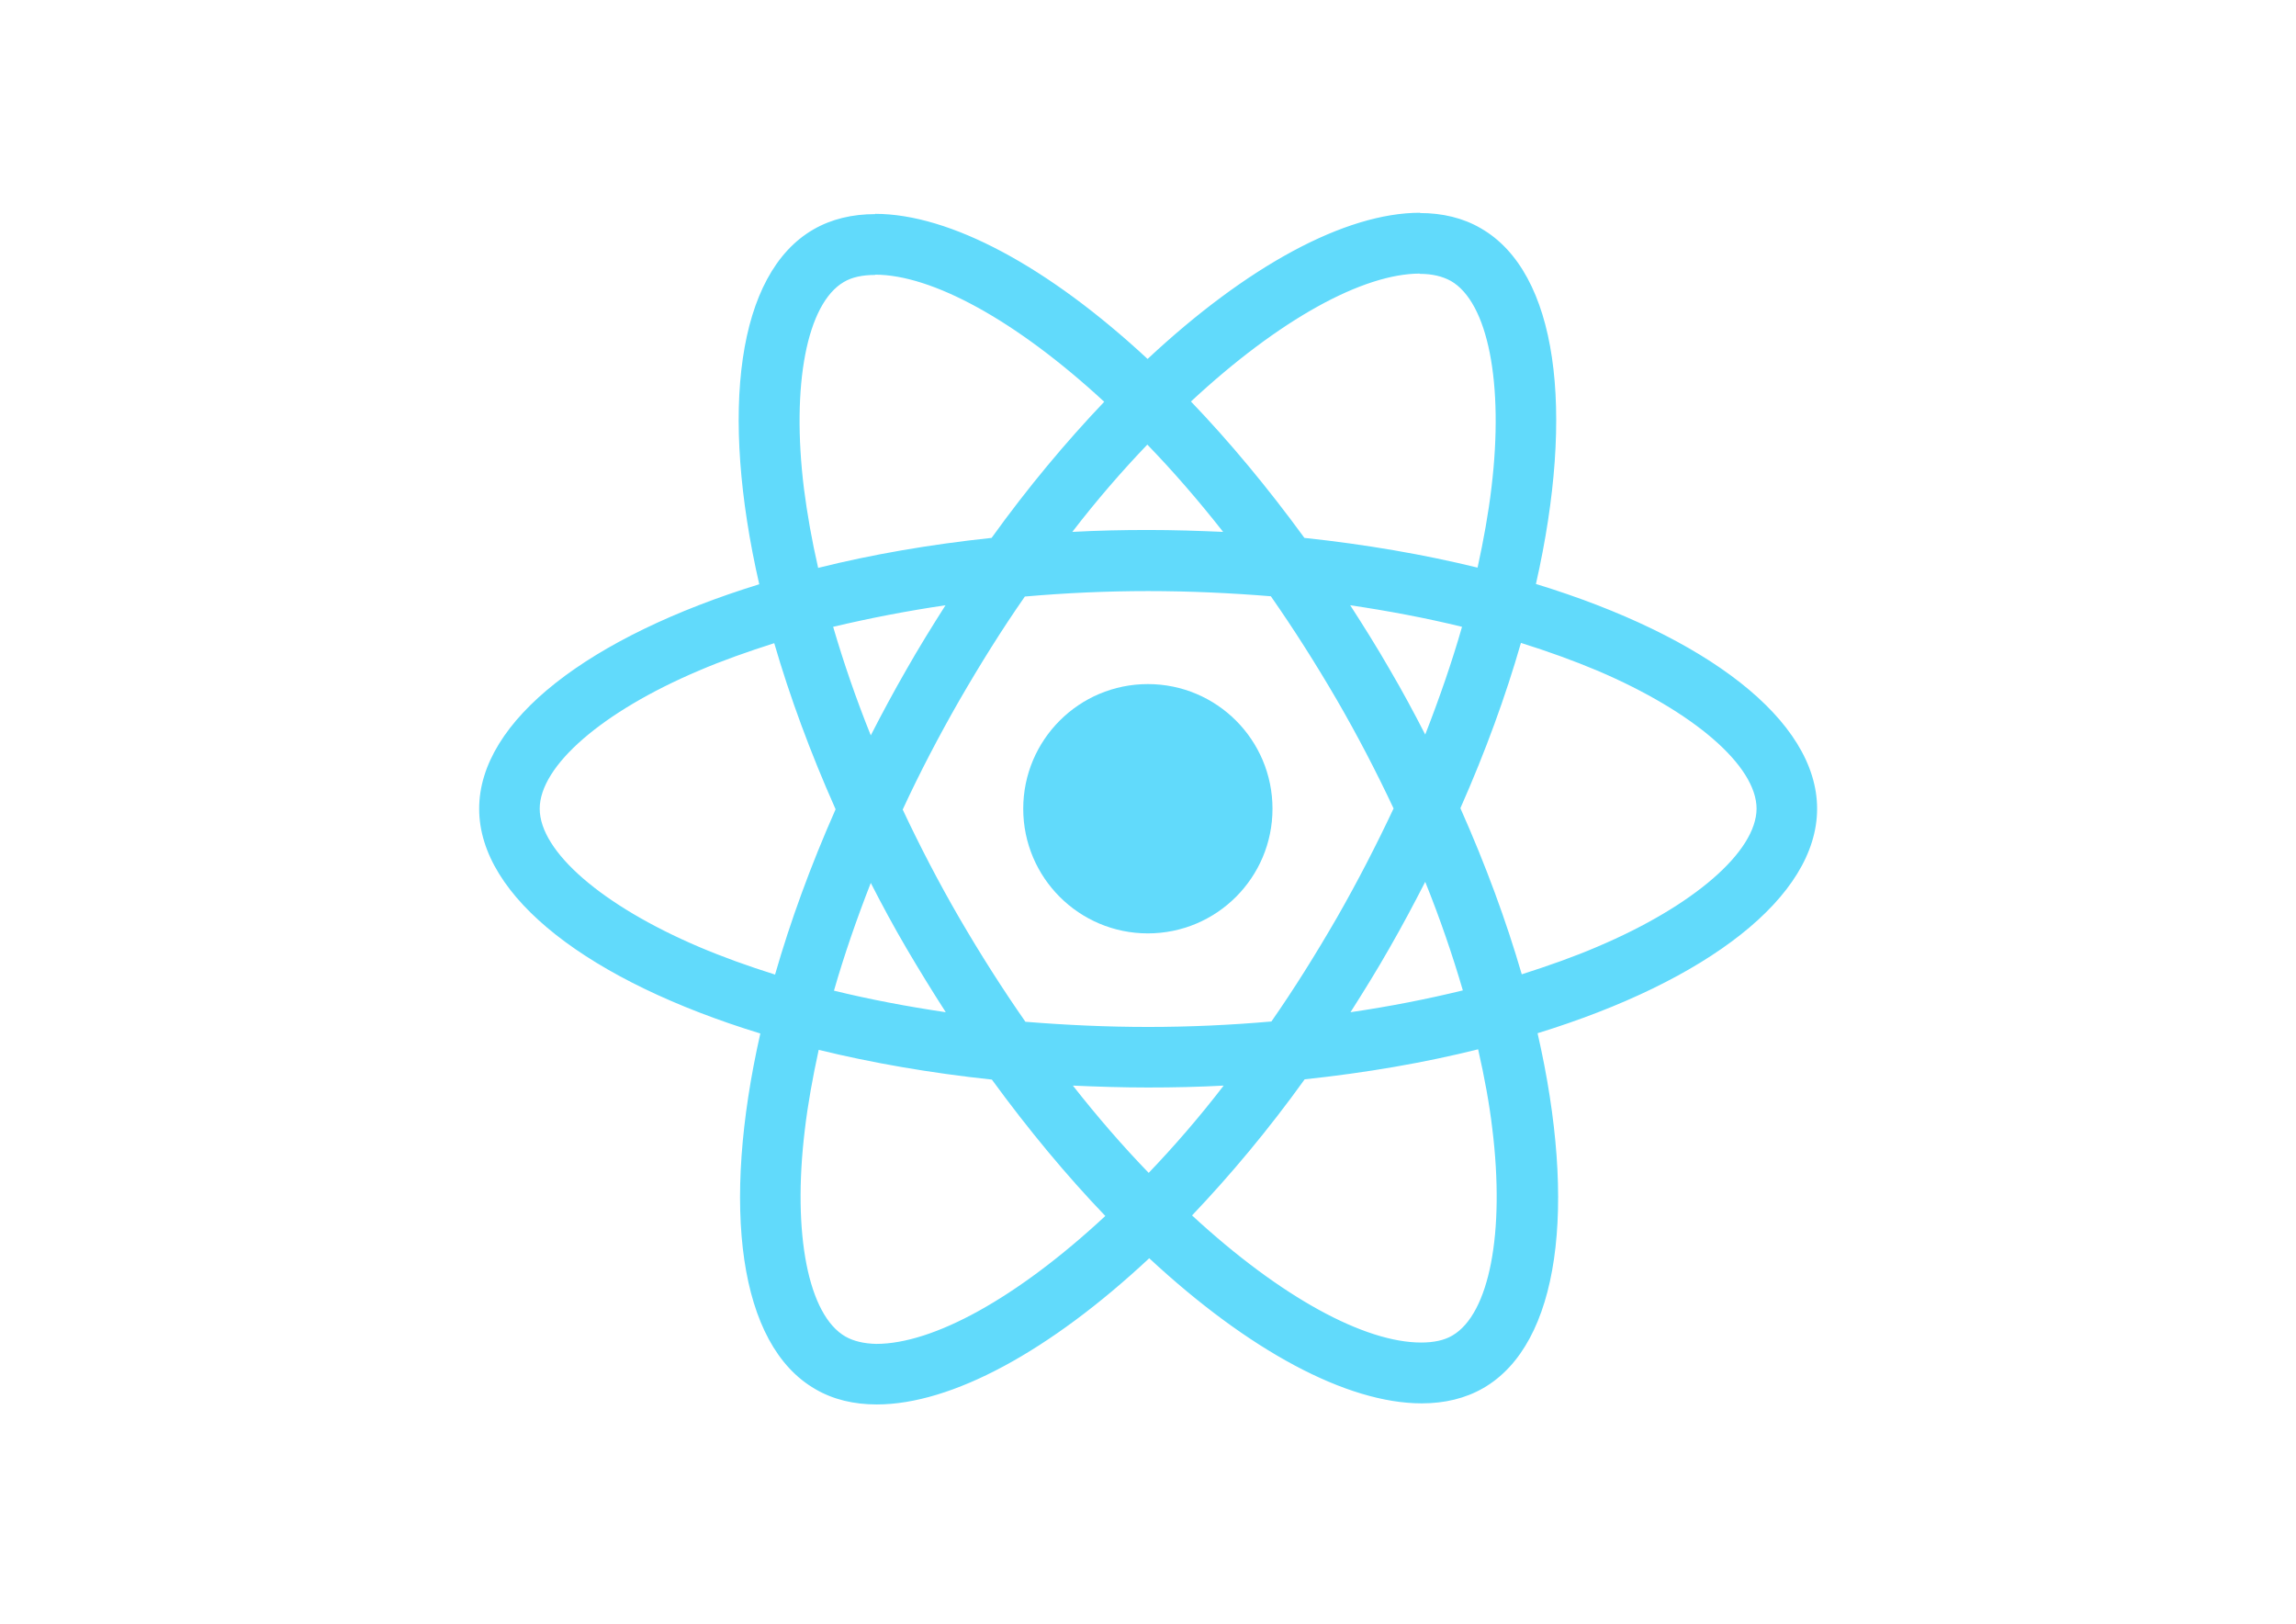
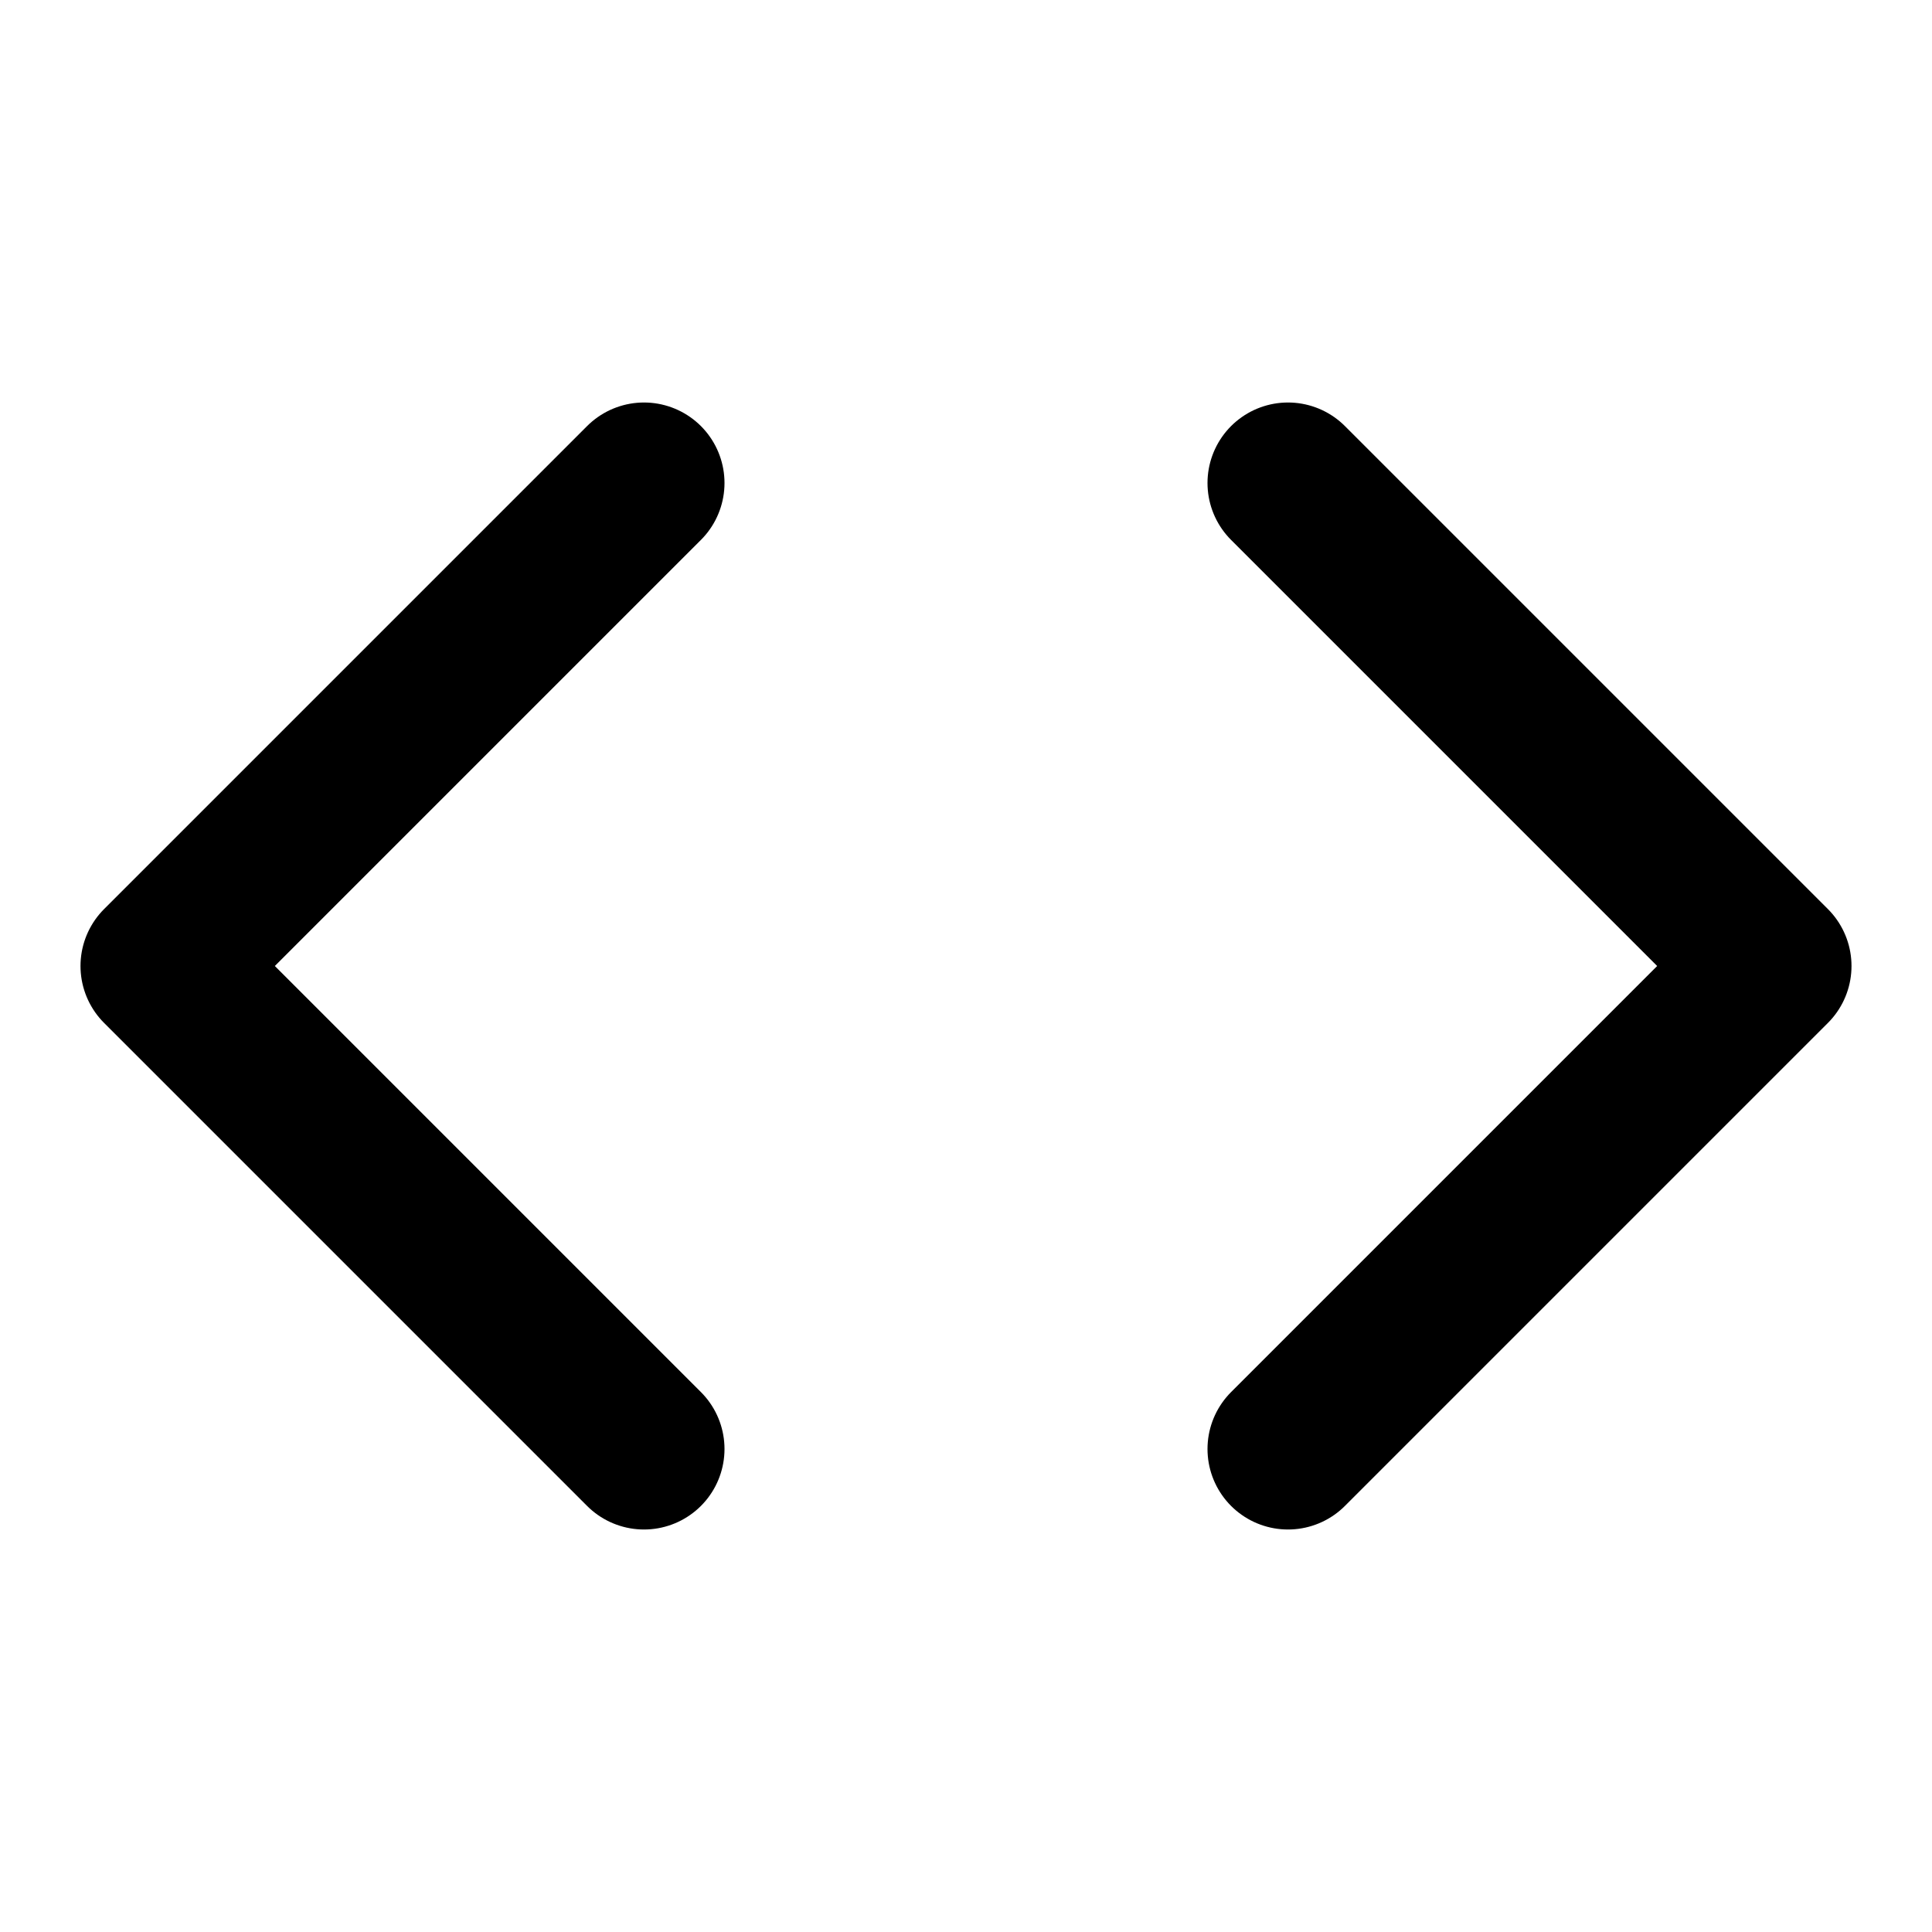
- <svg xmlns="http://www.w3.org/2000/svg" viewBox="0 0 841.9 595.3">
-   <g fill="#61DAFB">
-     <path d="M666.3 296.5c0-32.5-40.7-63.3-103.1-82.4 14.4-63.6 8-114.2-20.2-130.4-6.5-3.8-14.1-5.6-22.4-5.6v22.3c4.6 0 8.3.9 11.4 2.6 13.6 7.8 19.5 37.5 14.9 75.7-1.1 9.4-2.9 19.3-5.1 29.4-19.6-4.8-41-8.5-63.5-10.9-13.5-18.5-27.5-35.3-41.6-50 32.6-30.3 63.2-46.9 84-46.9V78c-27.5 0-63.5 19.6-99.9 53.6-36.4-33.8-72.4-53.2-99.9-53.2v22.3c20.7 0 51.4 16.5 84 46.6-14 14.7-28 31.4-41.3 49.9-22.6 2.4-44 6.1-63.6 11-2.3-10-4-19.7-5.2-29-4.7-38.2 1.1-67.9 14.6-75.8 3-1.8 6.9-2.6 11.5-2.6V78.5c-8.4 0-16 1.8-22.6 5.6-28.1 16.2-34.4 66.7-19.9 130.1-62.2 19.2-102.7 49.9-102.7 82.3 0 32.5 40.7 63.3 103.1 82.4-14.4 63.6-8 114.2 20.2 130.4 6.5 3.8 14.1 5.6 22.5 5.6 27.5 0 63.5-19.6 99.9-53.6 36.4 33.8 72.4 53.2 99.9 53.2 8.4 0 16-1.8 22.6-5.6 28.1-16.2 34.4-66.7 19.9-130.1 62-19.1 102.5-49.9 102.5-82.3zm-130.2-66.7c-3.7 12.9-8.3 26.2-13.5 39.5-4.1-8-8.4-16-13.1-24-4.6-8-9.5-15.8-14.4-23.4 14.2 2.1 27.9 4.7 41 7.9zm-45.8 106.5c-7.8 13.5-15.8 26.3-24.1 38.2-14.9 1.3-30 2-45.2 2-15.1 0-30.2-.7-45-1.9-8.3-11.9-16.4-24.6-24.2-38-7.6-13.1-14.5-26.4-20.8-39.8 6.2-13.4 13.2-26.8 20.7-39.9 7.8-13.5 15.8-26.3 24.1-38.2 14.9-1.3 30-2 45.2-2 15.1 0 30.2.7 45 1.9 8.3 11.9 16.4 24.6 24.2 38 7.6 13.1 14.5 26.4 20.8 39.8-6.3 13.4-13.2 26.8-20.7 39.9zm32.3-13c5.4 13.4 10 26.8 13.8 39.8-13.1 3.2-26.9 5.9-41.2 8 4.9-7.7 9.8-15.6 14.4-23.7 4.6-8 8.9-16.1 13-24.1zM421.2 430c-9.3-9.6-18.6-20.3-27.8-32 9 .4 18.2.7 27.5.7 9.4 0 18.7-.2 27.8-.7-9 11.7-18.3 22.4-27.5 32zm-74.4-58.9c-14.2-2.1-27.9-4.7-41-7.9 3.7-12.9 8.3-26.2 13.5-39.5 4.1 8 8.4 16 13.1 24 4.7 8 9.5 15.8 14.4 23.4zM420.7 163c9.3 9.6 18.6 20.3 27.8 32-9-.4-18.2-.7-27.5-.7-9.4 0-18.7.2-27.8.7 9-11.7 18.3-22.4 27.5-32zm-74 58.9c-4.9 7.7-9.8 15.6-14.4 23.7-4.6 8-8.9 16-13 24-5.4-13.4-10-26.8-13.8-39.8 13.1-3.1 26.9-5.8 41.2-7.9zm-90.5 125.2c-35.4-15.1-58.3-34.9-58.3-50.6 0-15.7 22.9-35.6 58.3-50.6 8.6-3.7 18-7 27.7-10.1 5.7 19.6 13.2 40 22.5 60.9-9.2 20.8-16.6 41.1-22.2 60.6-9.9-3.1-19.3-6.5-28-10.2zM310 490c-13.6-7.8-19.5-37.5-14.9-75.7 1.1-9.4 2.9-19.3 5.1-29.4 19.6 4.8 41 8.5 63.5 10.9 13.5 18.5 27.5 35.3 41.6 50-32.6 30.3-63.2 46.9-84 46.9-4.5-.1-8.3-1-11.3-2.7zm237.2-76.2c4.7 38.2-1.1 67.9-14.6 75.8-3 1.8-6.9 2.6-11.5 2.6-20.7 0-51.4-16.5-84-46.6 14-14.7 28-31.4 41.3-49.9 22.6-2.4 44-6.1 63.6-11 2.3 10.1 4.1 19.8 5.2 29.1zm38.5-66.7c-8.6 3.7-18 7-27.7 10.1-5.7-19.6-13.2-40-22.5-60.9 9.2-20.8 16.6-41.1 22.2-60.6 9.9 3.1 19.3 6.5 28.1 10.2 35.4 15.1 58.3 34.9 58.3 50.6-.1 15.7-23 35.6-58.4 50.6zM320.8 78.4z" />
-     <circle cx="420.9" cy="296.5" r="45.7" />
-     <path d="M520.5 78.1z" />
-   </g>
+ <svg xmlns="http://www.w3.org/2000/svg" viewBox="0 0 24 24" fill="none" stroke="currentColor" stroke-width="2" stroke-linecap="round" stroke-linejoin="round">
+   <path d="M16 18 22 12 16 6" />
+   <path d="M8 6 2 12l6 6" />
</svg>
